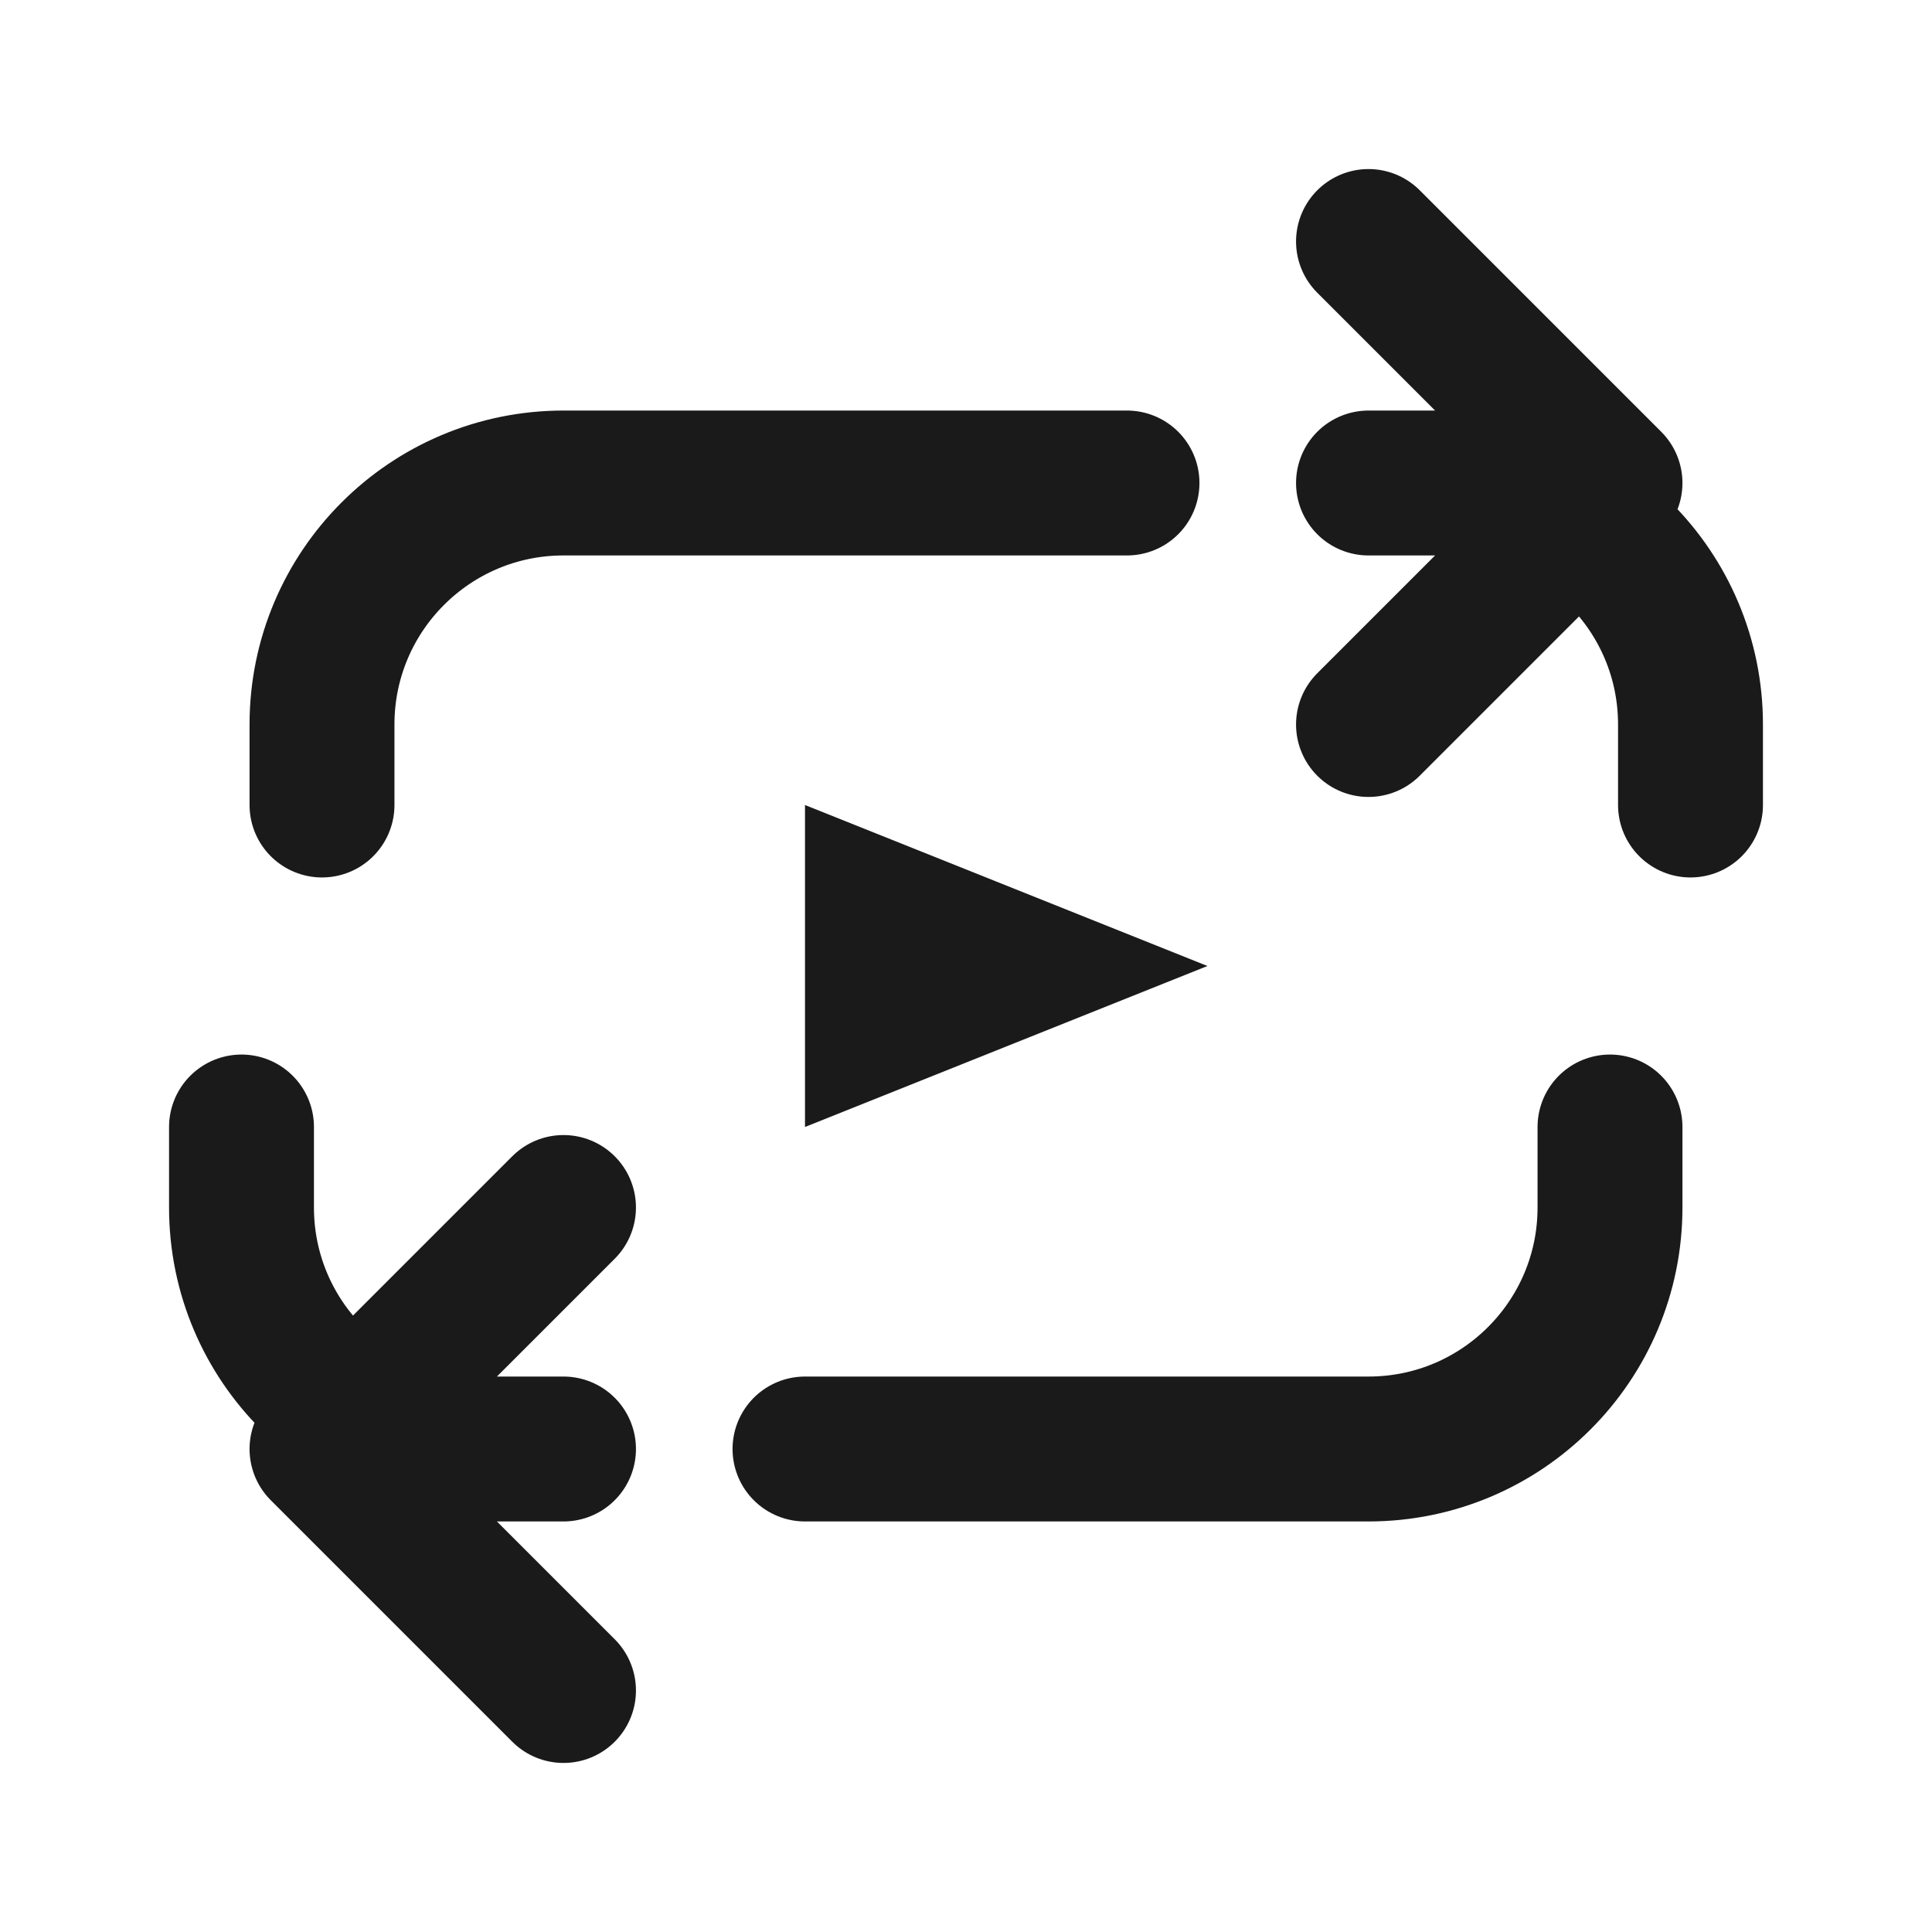
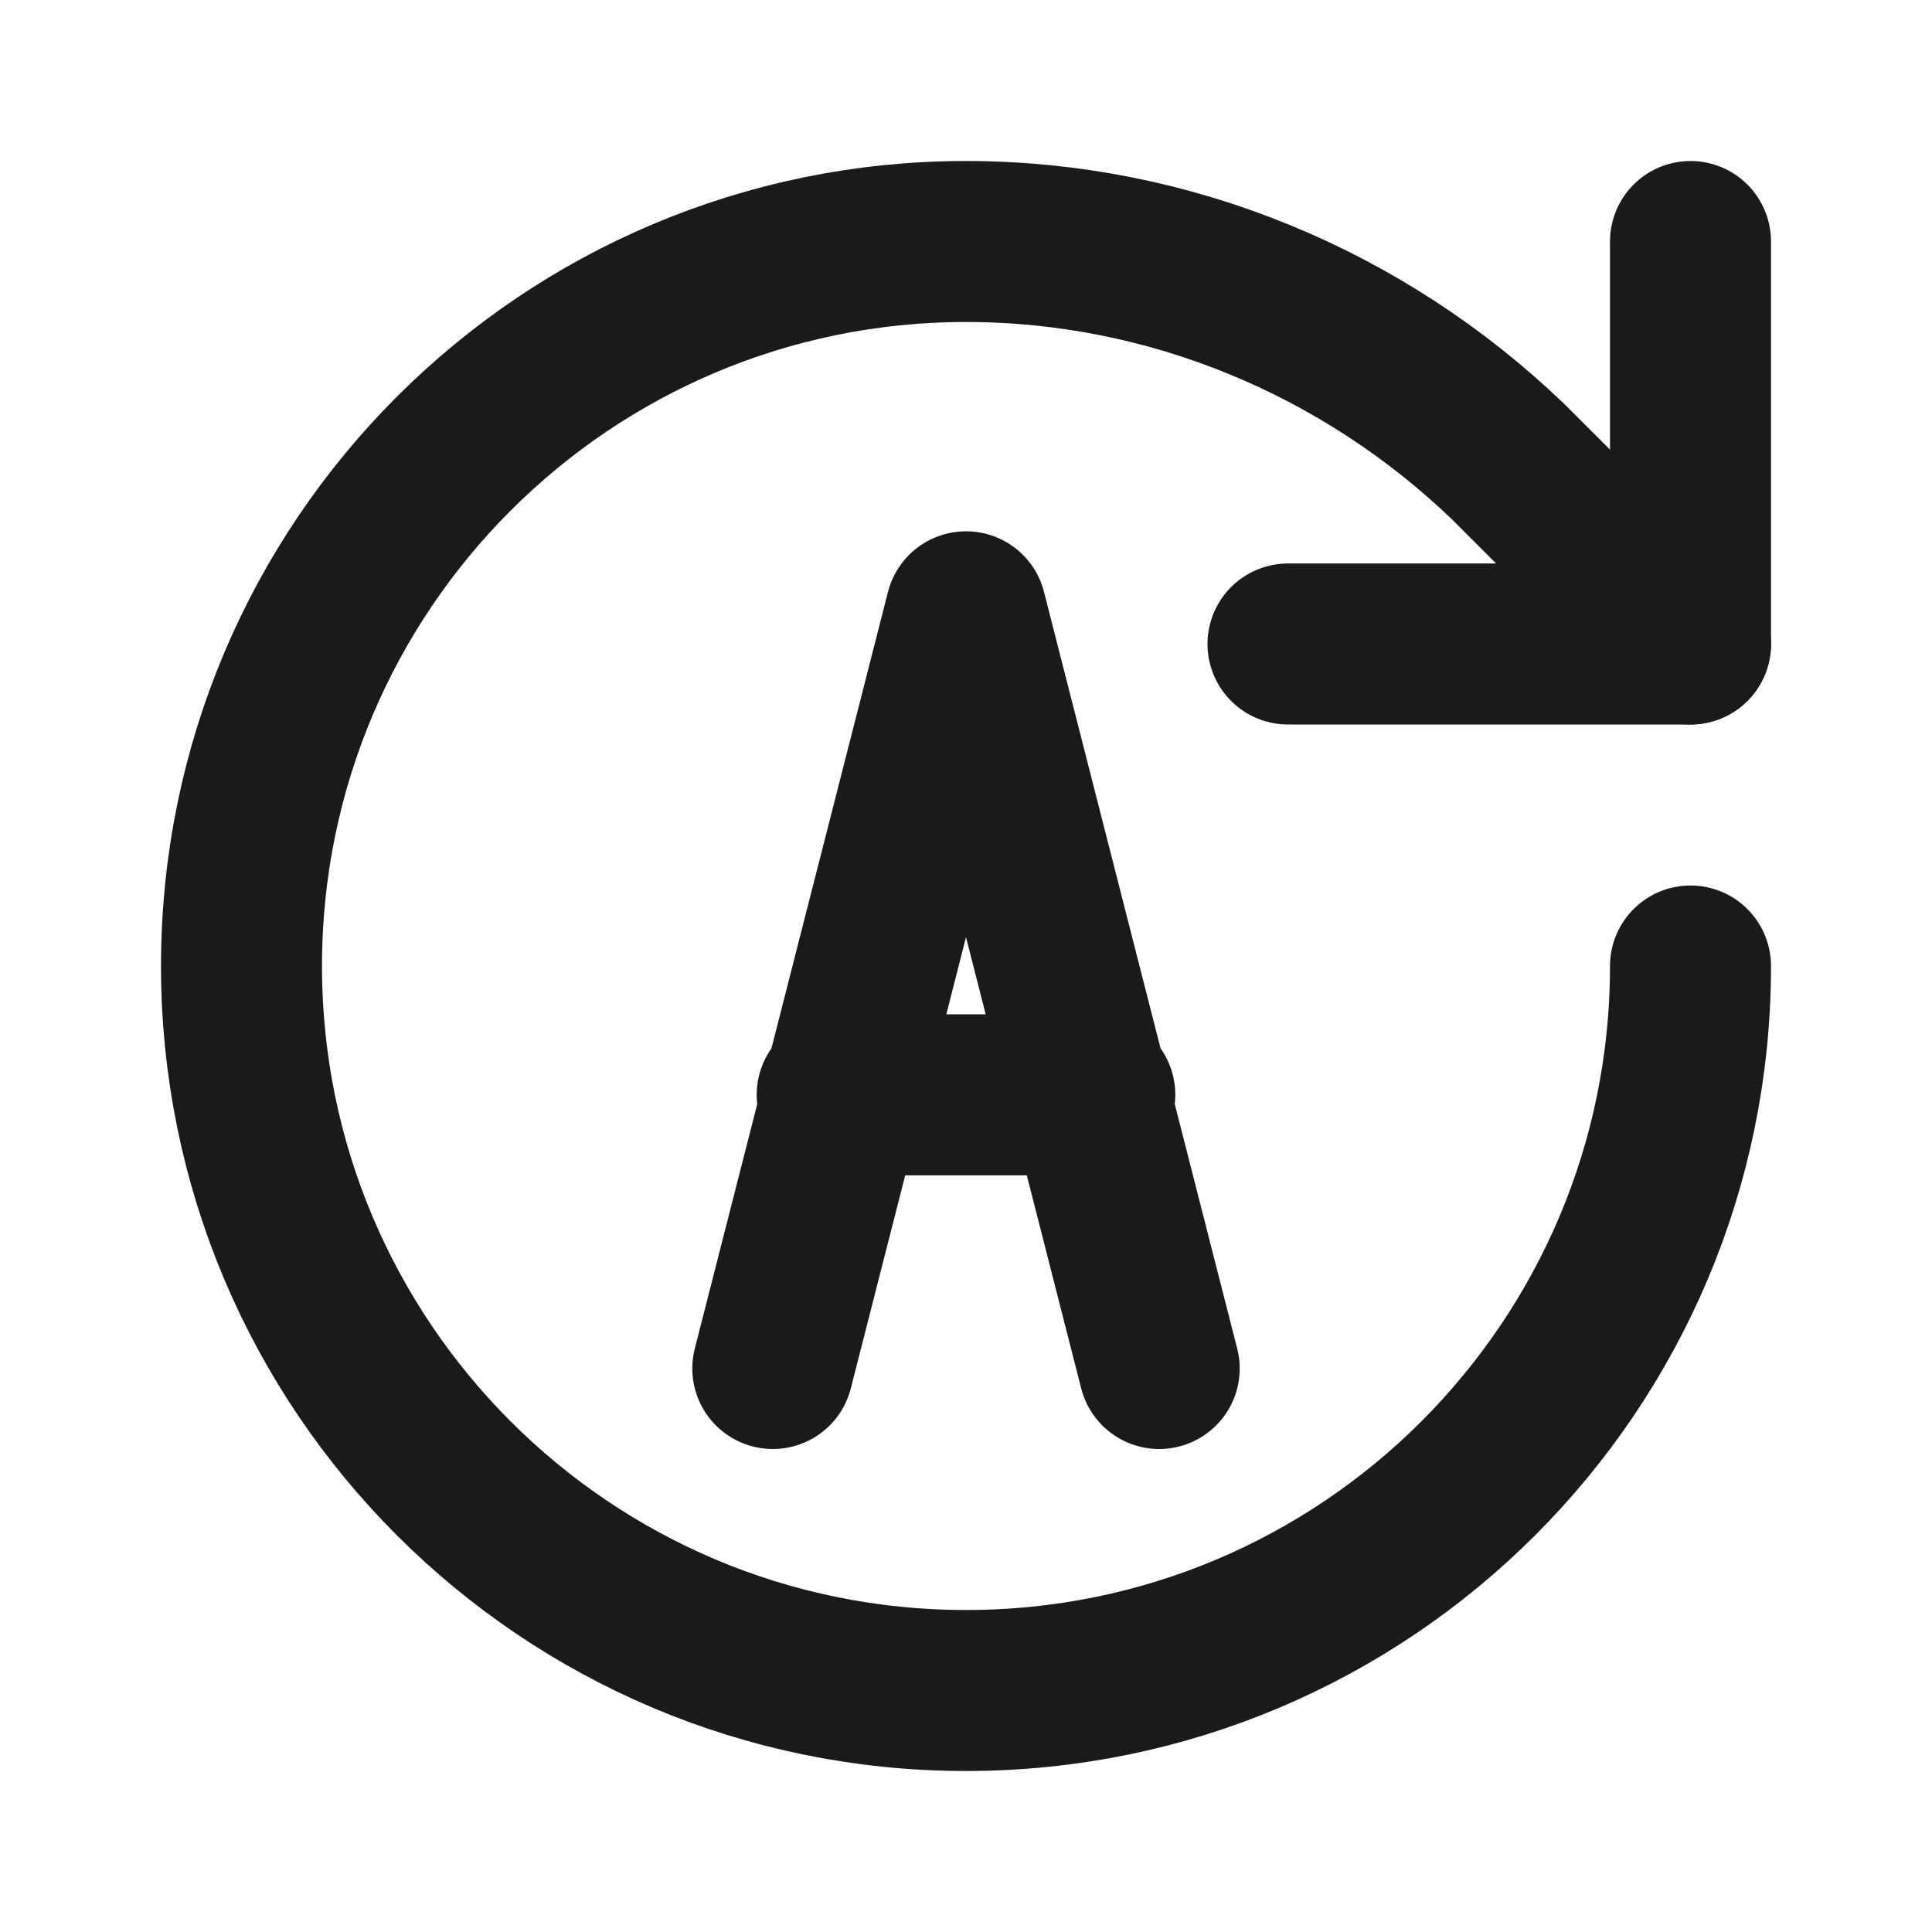
- <svg xmlns="http://www.w3.org/2000/svg" viewBox="0 0 24 24" fill="none" stroke="#1A1A1A" stroke-width="1.8" stroke-linecap="round" stroke-linejoin="round">
-   <path d="M17 6h1a3 3 0 0 1 3 3v1M17 3l3 3-3 3M7 18H6a3 3 0 0 1-3-3v-1m4 7-3-3 3-3M4 10V9a3 3 0 0 1 3-3h7m6 8v1a3 3 0 0 1-3 3h-7" />
-   <path d="m10 10 5 2-5 2z" fill="#1A1A1A" stroke="none" />
+ <svg xmlns="http://www.w3.org/2000/svg" viewBox="0 0 24 24" fill="none" stroke="#1A1A1A" stroke-width="2" stroke-linecap="round" stroke-linejoin="round">
+   <path d="M21 12a9 9 0 1 1-9-9c2.52 0 4.93 1 6.74 2.74L21 8" />
+   <path d="M21 3v5h-5" />
+   <path d="M9.6 17 12 7.6l2.4 9.4M10.4 13.6h3.2" />
</svg>
